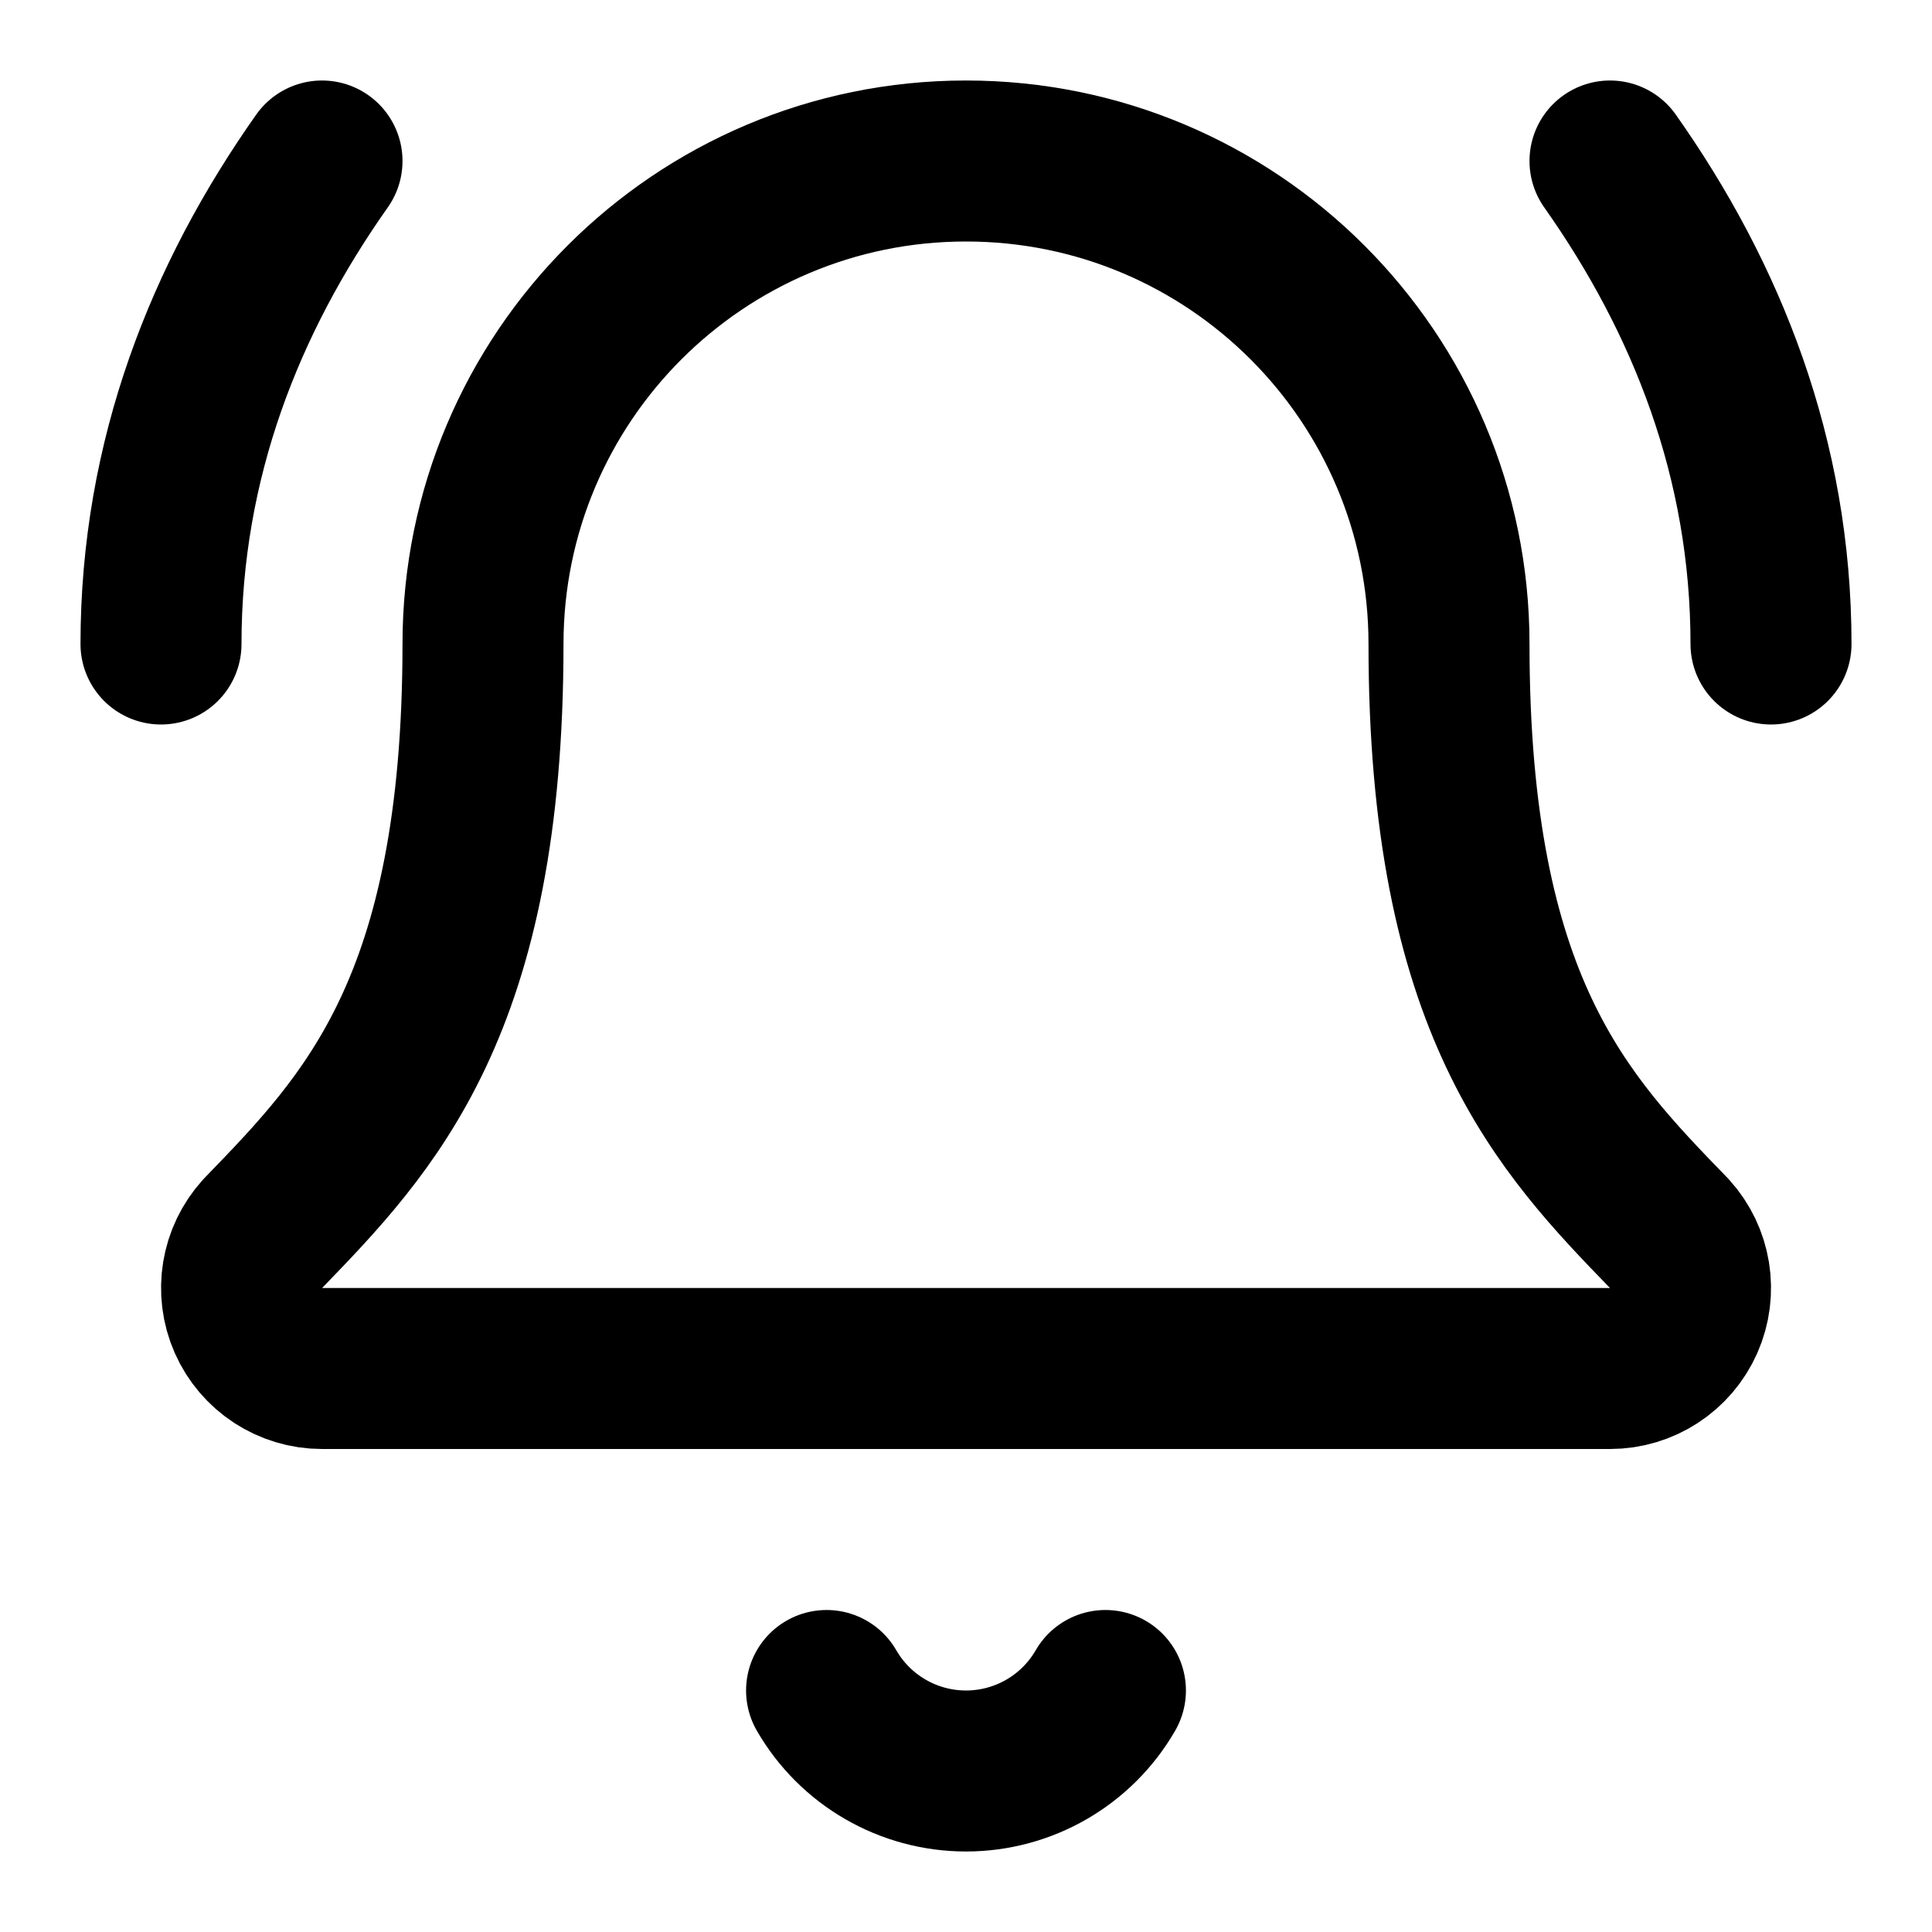
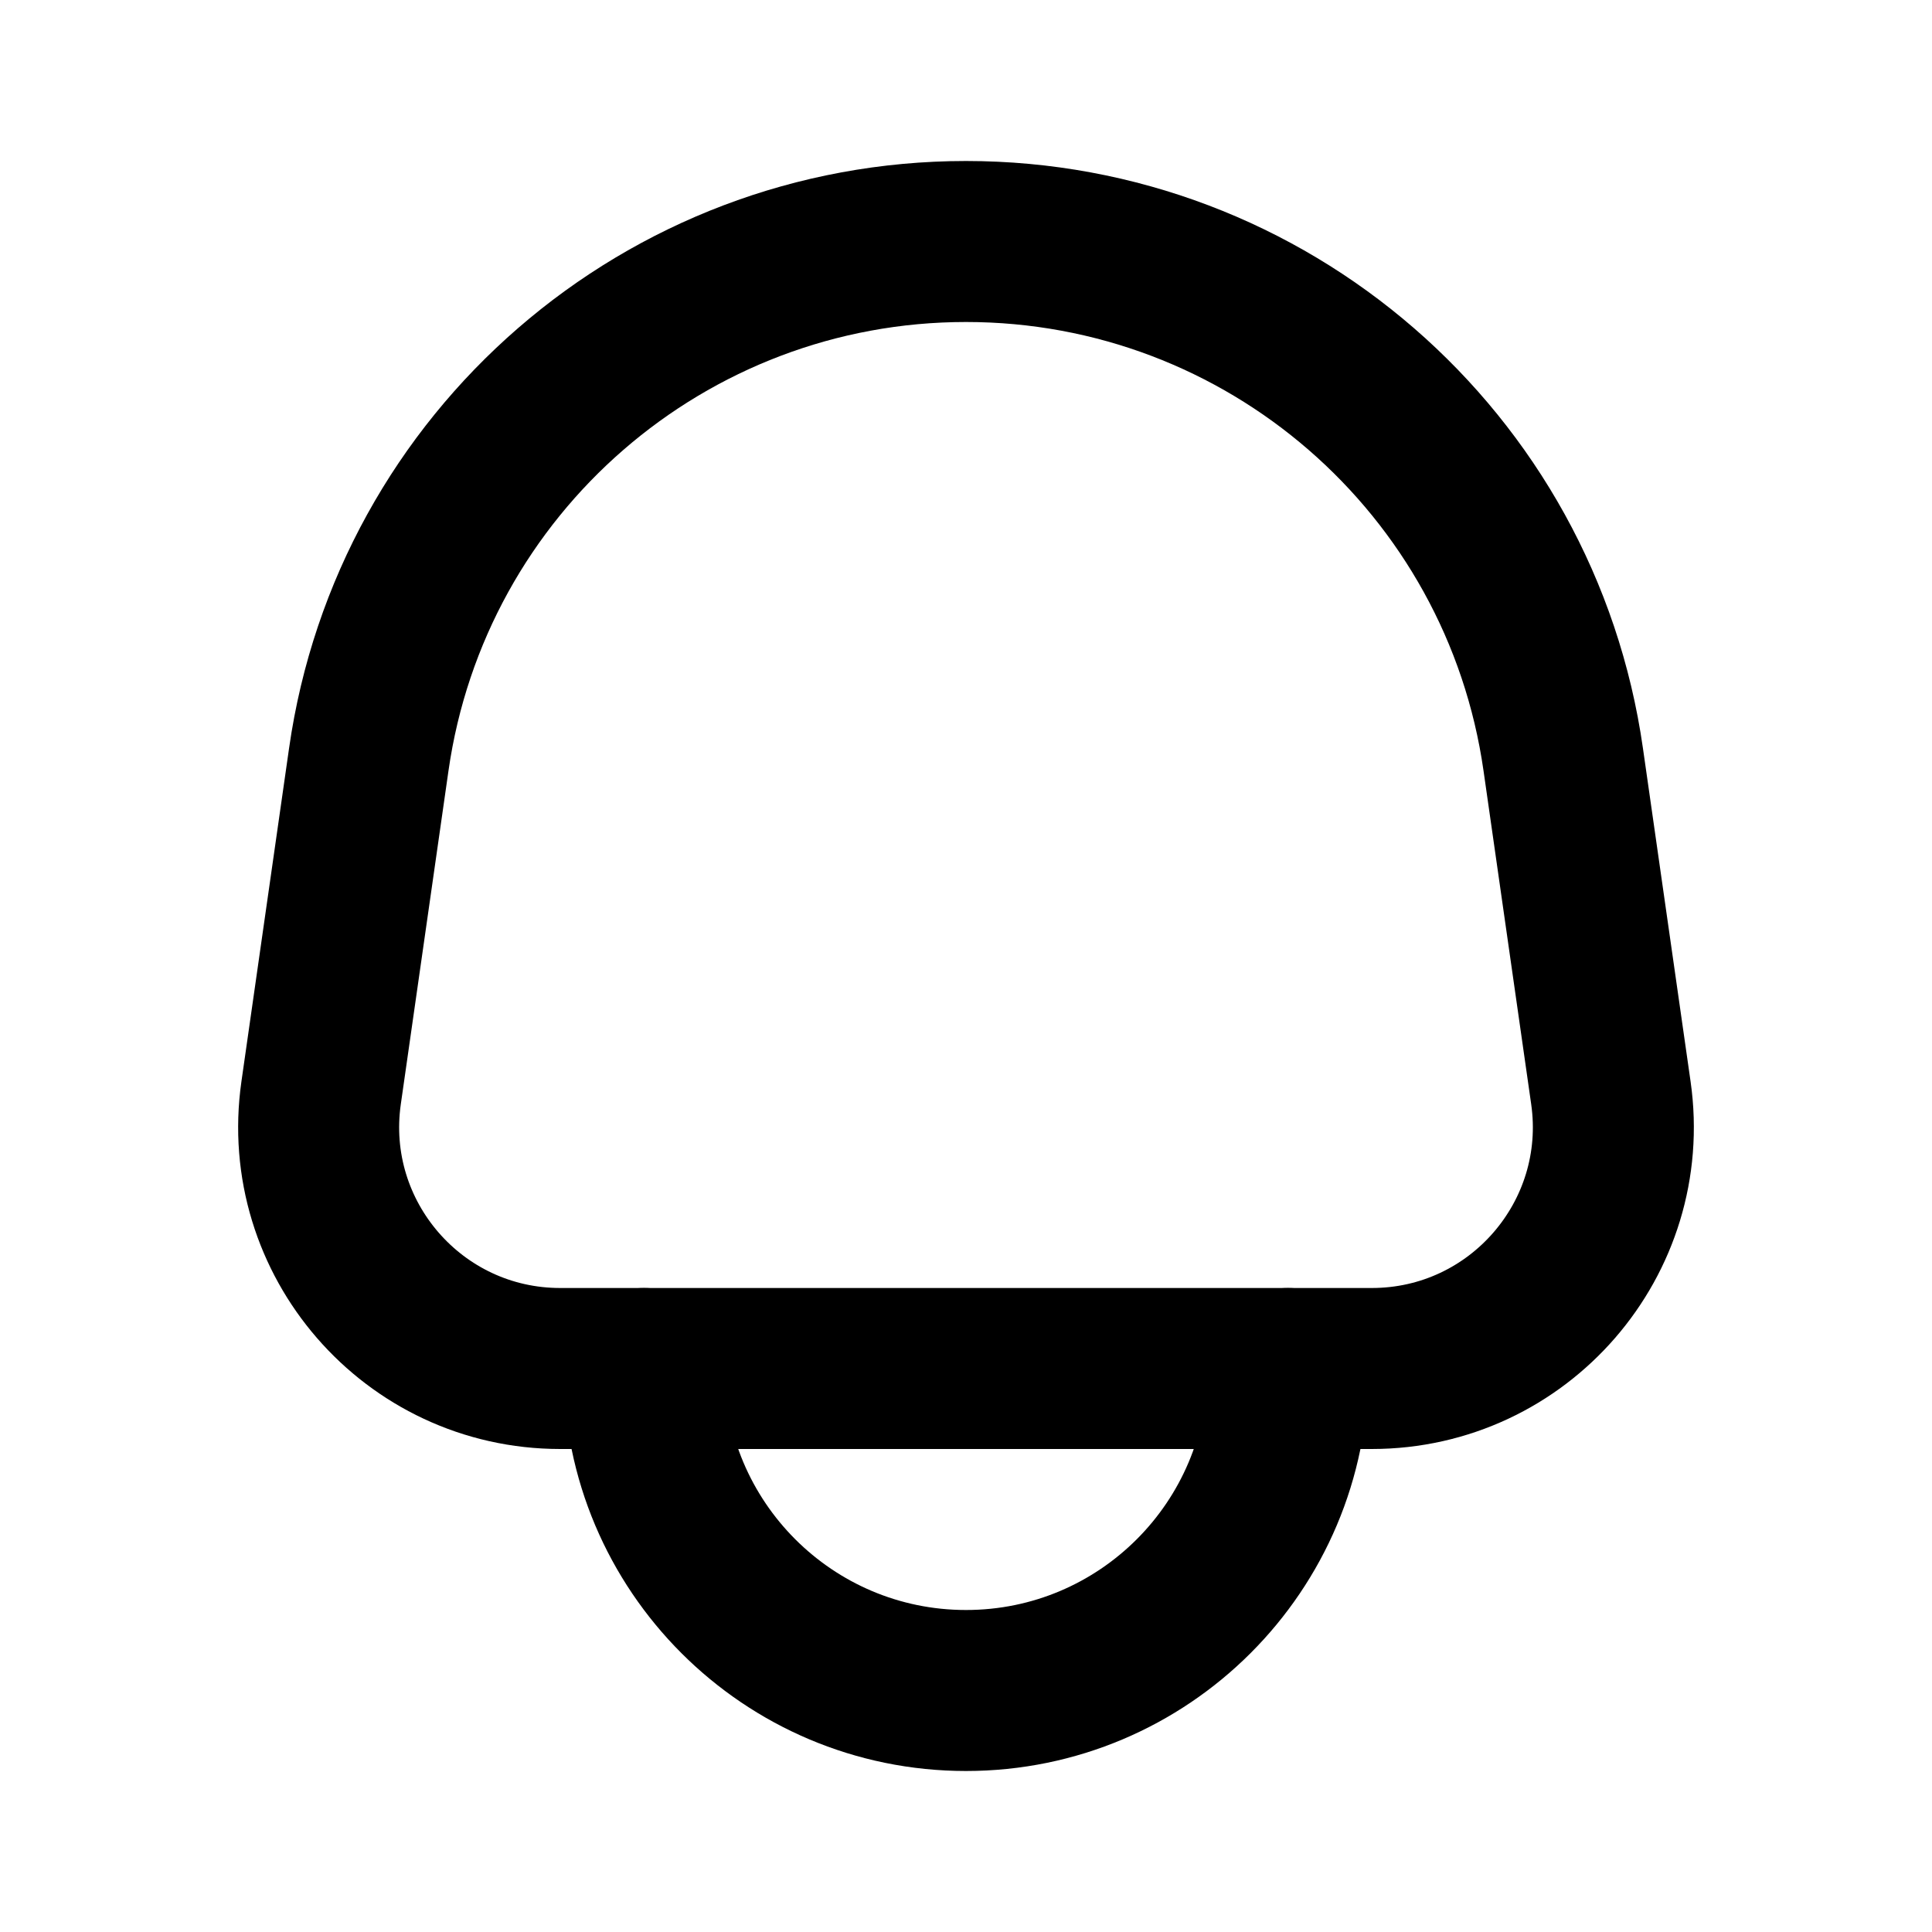
- <svg xmlns="http://www.w3.org/2000/svg" viewBox="0 0 24 24" fill="none" stroke="currentColor" stroke-width="2" stroke-linecap="round" stroke-linejoin="round" data-nika="builtin/notify" aria-hidden="true">
-   <path d="M10.268 21a2 2 0 0 0 3.464 0" />
-   <path d="M22 8c0-2.3-.8-4.3-2-6" />
-   <path d="M3.262 15.326A1 1 0 0 0 4 17h16a1 1 0 0 0 .74-1.673C19.41 13.956 18 12.499 18 8A6 6 0 0 0 6 8c0 4.499-1.411 5.956-2.738 7.326" />
-   <path d="M4 2C2.8 3.7 2 5.7 2 8" />
+ <svg xmlns="http://www.w3.org/2000/svg" viewBox="0 0 24 24" fill="none" data-nika="builtin/notify" aria-hidden="true">
+   <path d="M4.581 9.435C5.108 5.742 8.27 3 12 3C15.73 3 18.892 5.742 19.419 9.435L20.011 13.576C20.269 15.383 18.867 17 17.041 17H6.959C5.133 17 3.731 15.383 3.989 13.576L4.581 9.435Z" stroke="currentColor" stroke-width="2" stroke-linecap="round" stroke-linejoin="round" />
+   <path d="M16 17C16 19.209 14.209 21 12 21C9.791 21 8 19.209 8 17" stroke="currentColor" stroke-width="2" stroke-linecap="round" stroke-linejoin="round" />
</svg>
